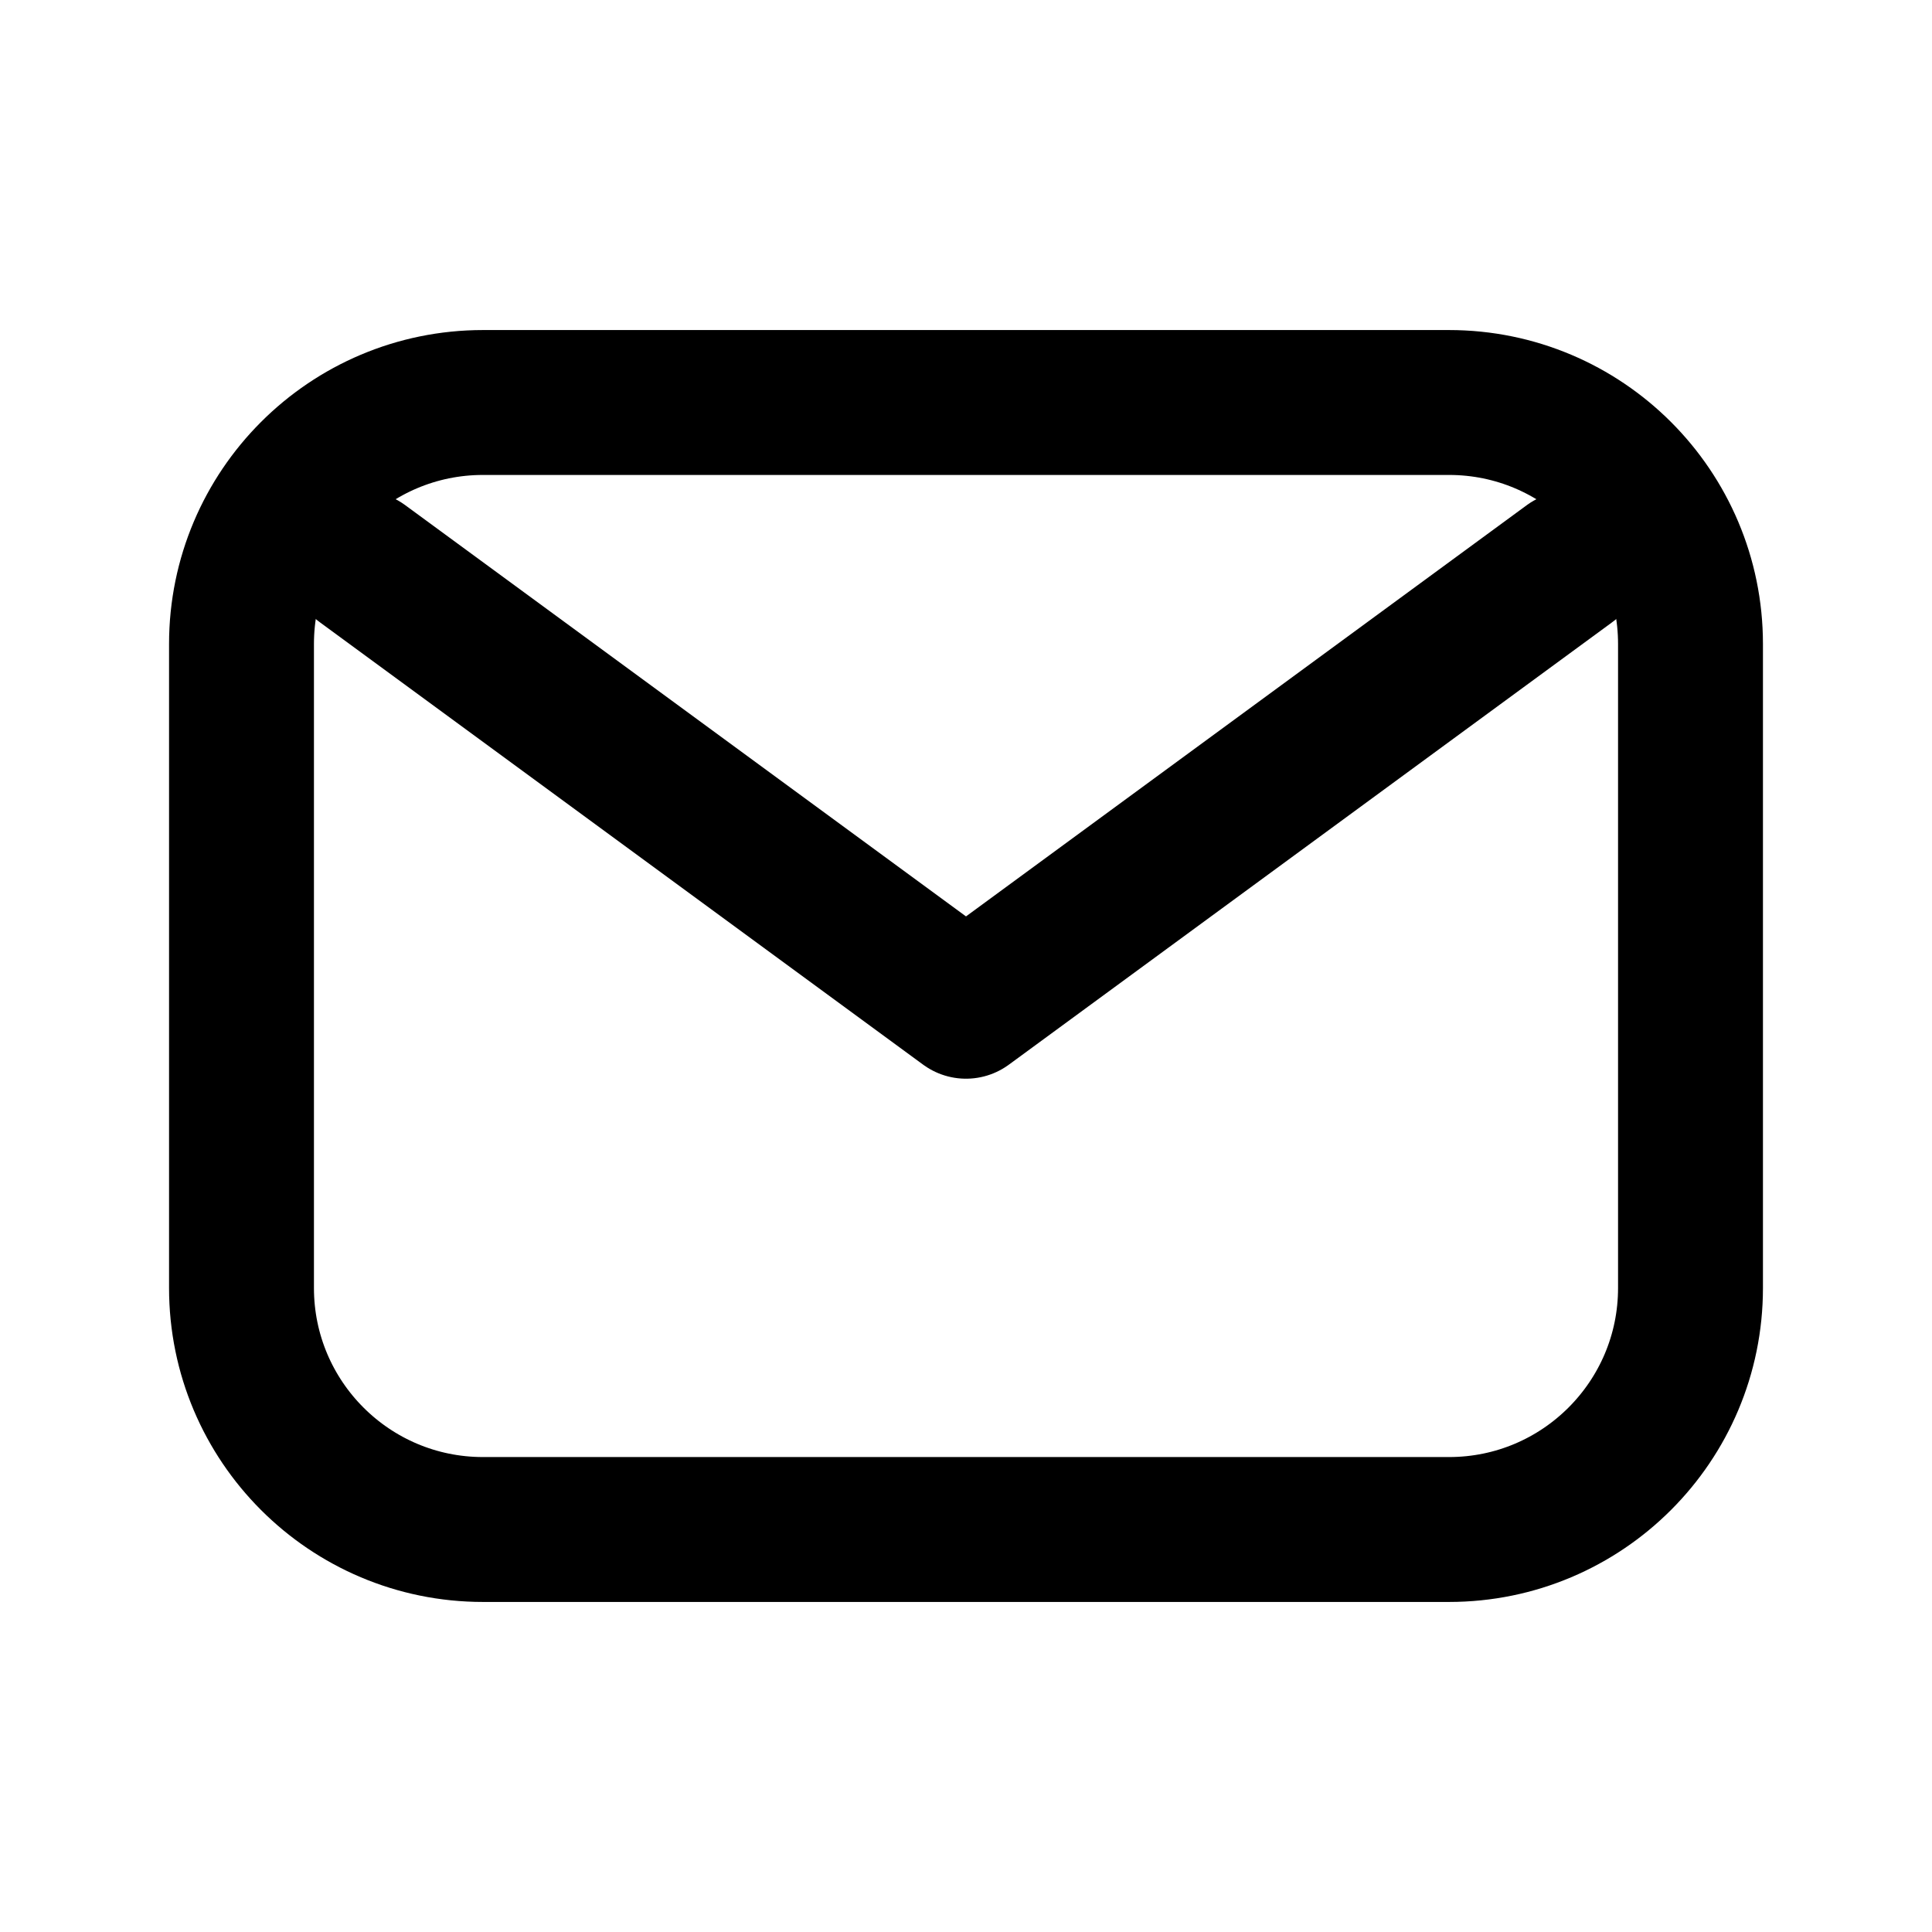
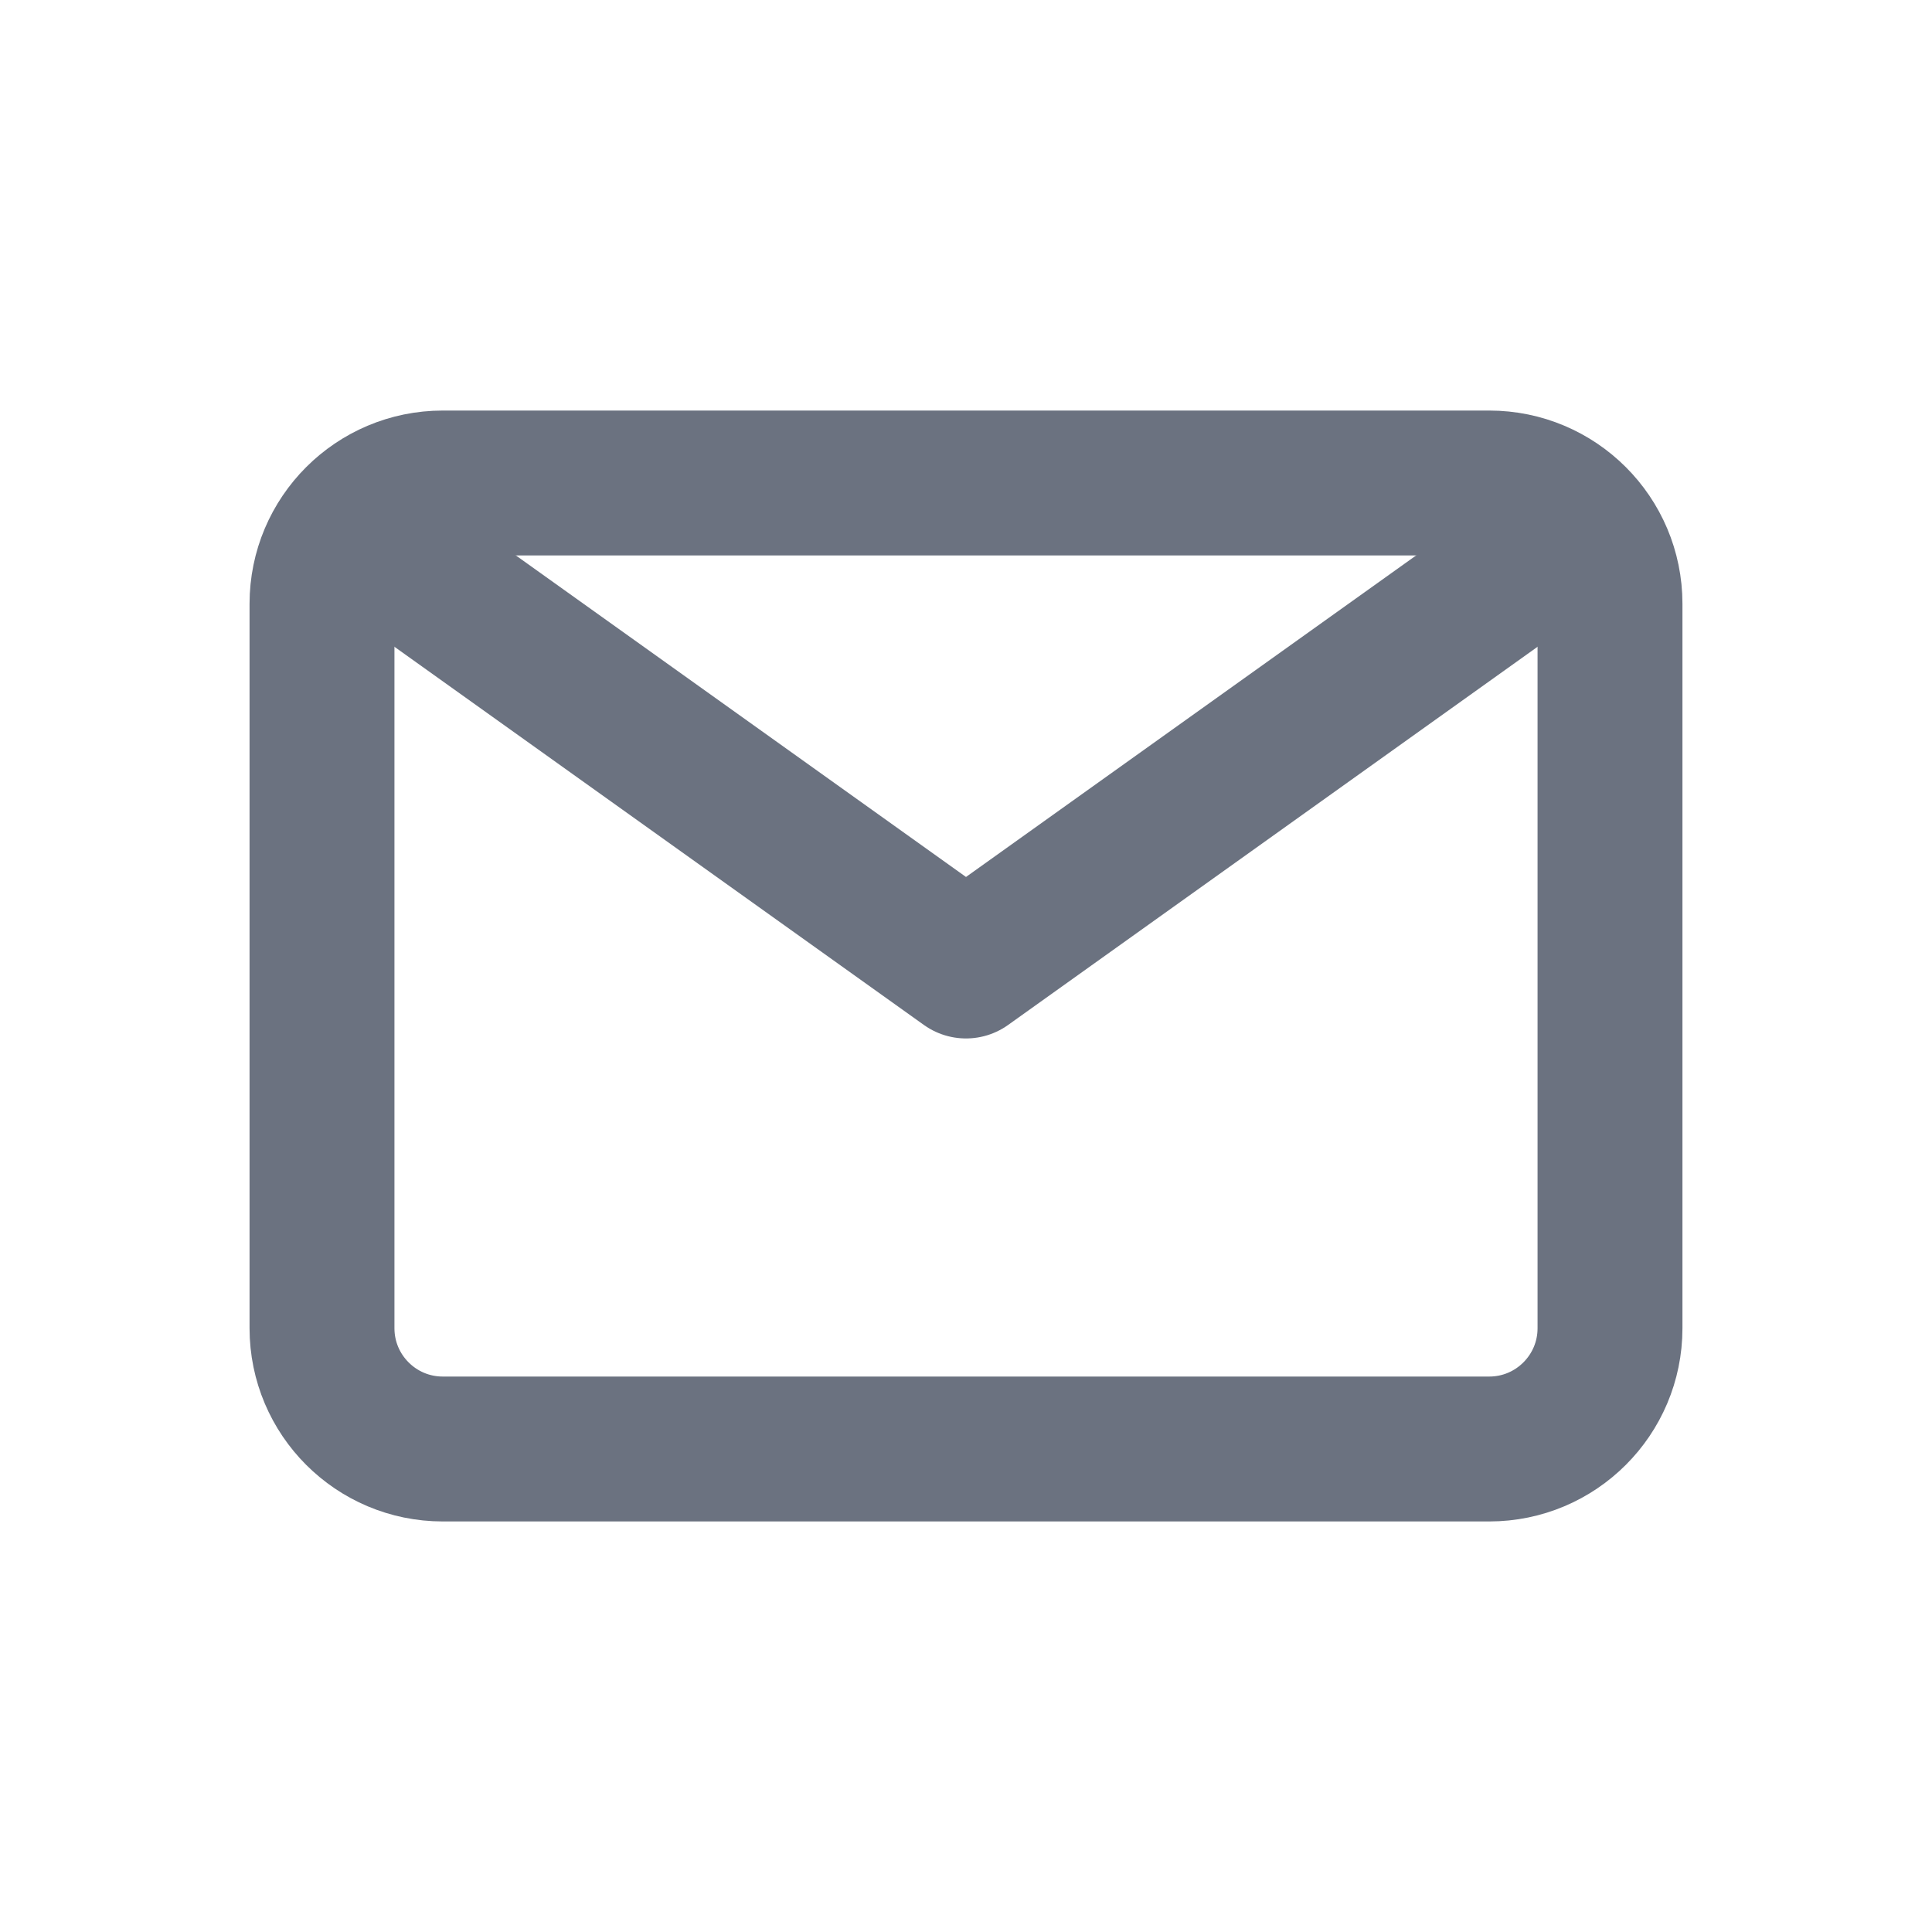
<svg xmlns="http://www.w3.org/2000/svg" width="24" height="24" viewBox="0 0 24 24" fill="none">
-   <rect x="3" y="5" width="18" height="14" rx="3" stroke="currentColor" stroke-width="1.8" />
-   <path d="M4.5 7L12 12.5L19.5 7" stroke="currentColor" stroke-width="1.8" stroke-linecap="round" stroke-linejoin="round" />
+   <path d="M4 7.5C4 6.672 4.672 6 5.5 6H18.5C19.328 6 20 6.672 20 7.5V16.5C20 17.328 19.328 18 18.5 18H5.5C4.672 18 4 17.328 4 16.5V7.5Z" stroke="#6B7280" stroke-width="1.8" />
+   <path d="M5 7L12 12L19 7" stroke="#6B7280" stroke-width="1.8" stroke-linecap="round" stroke-linejoin="round" />
</svg>
